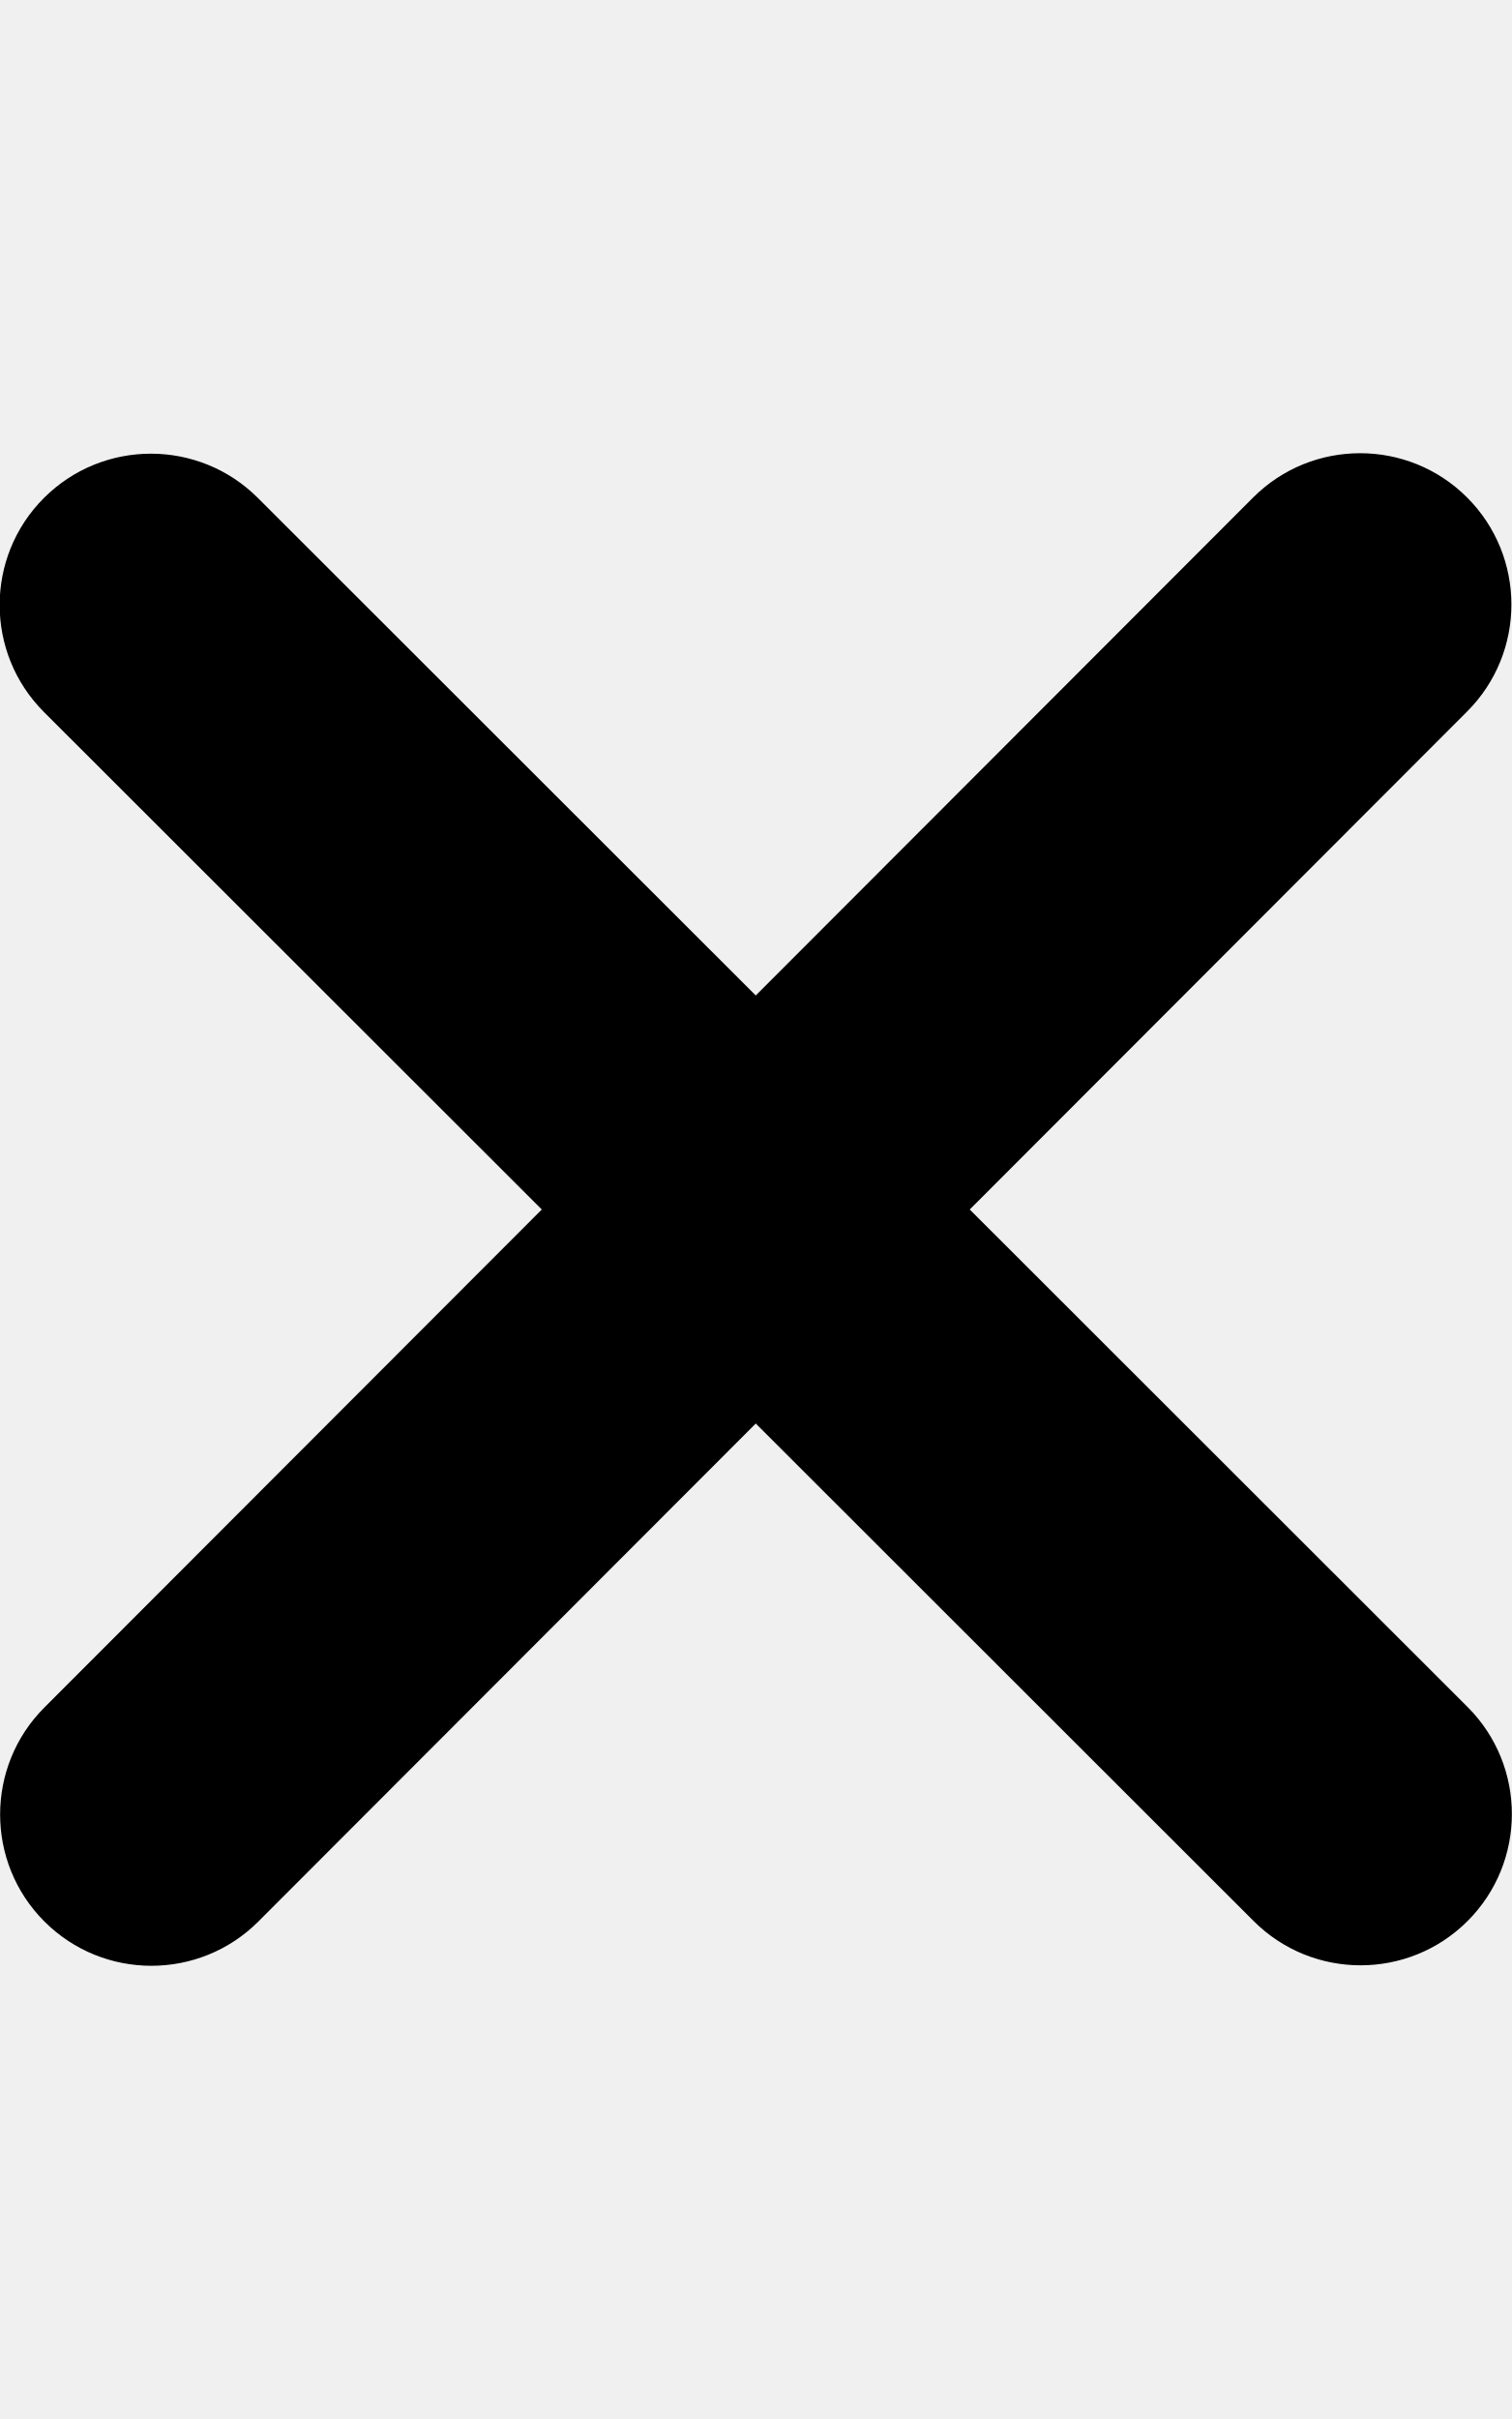
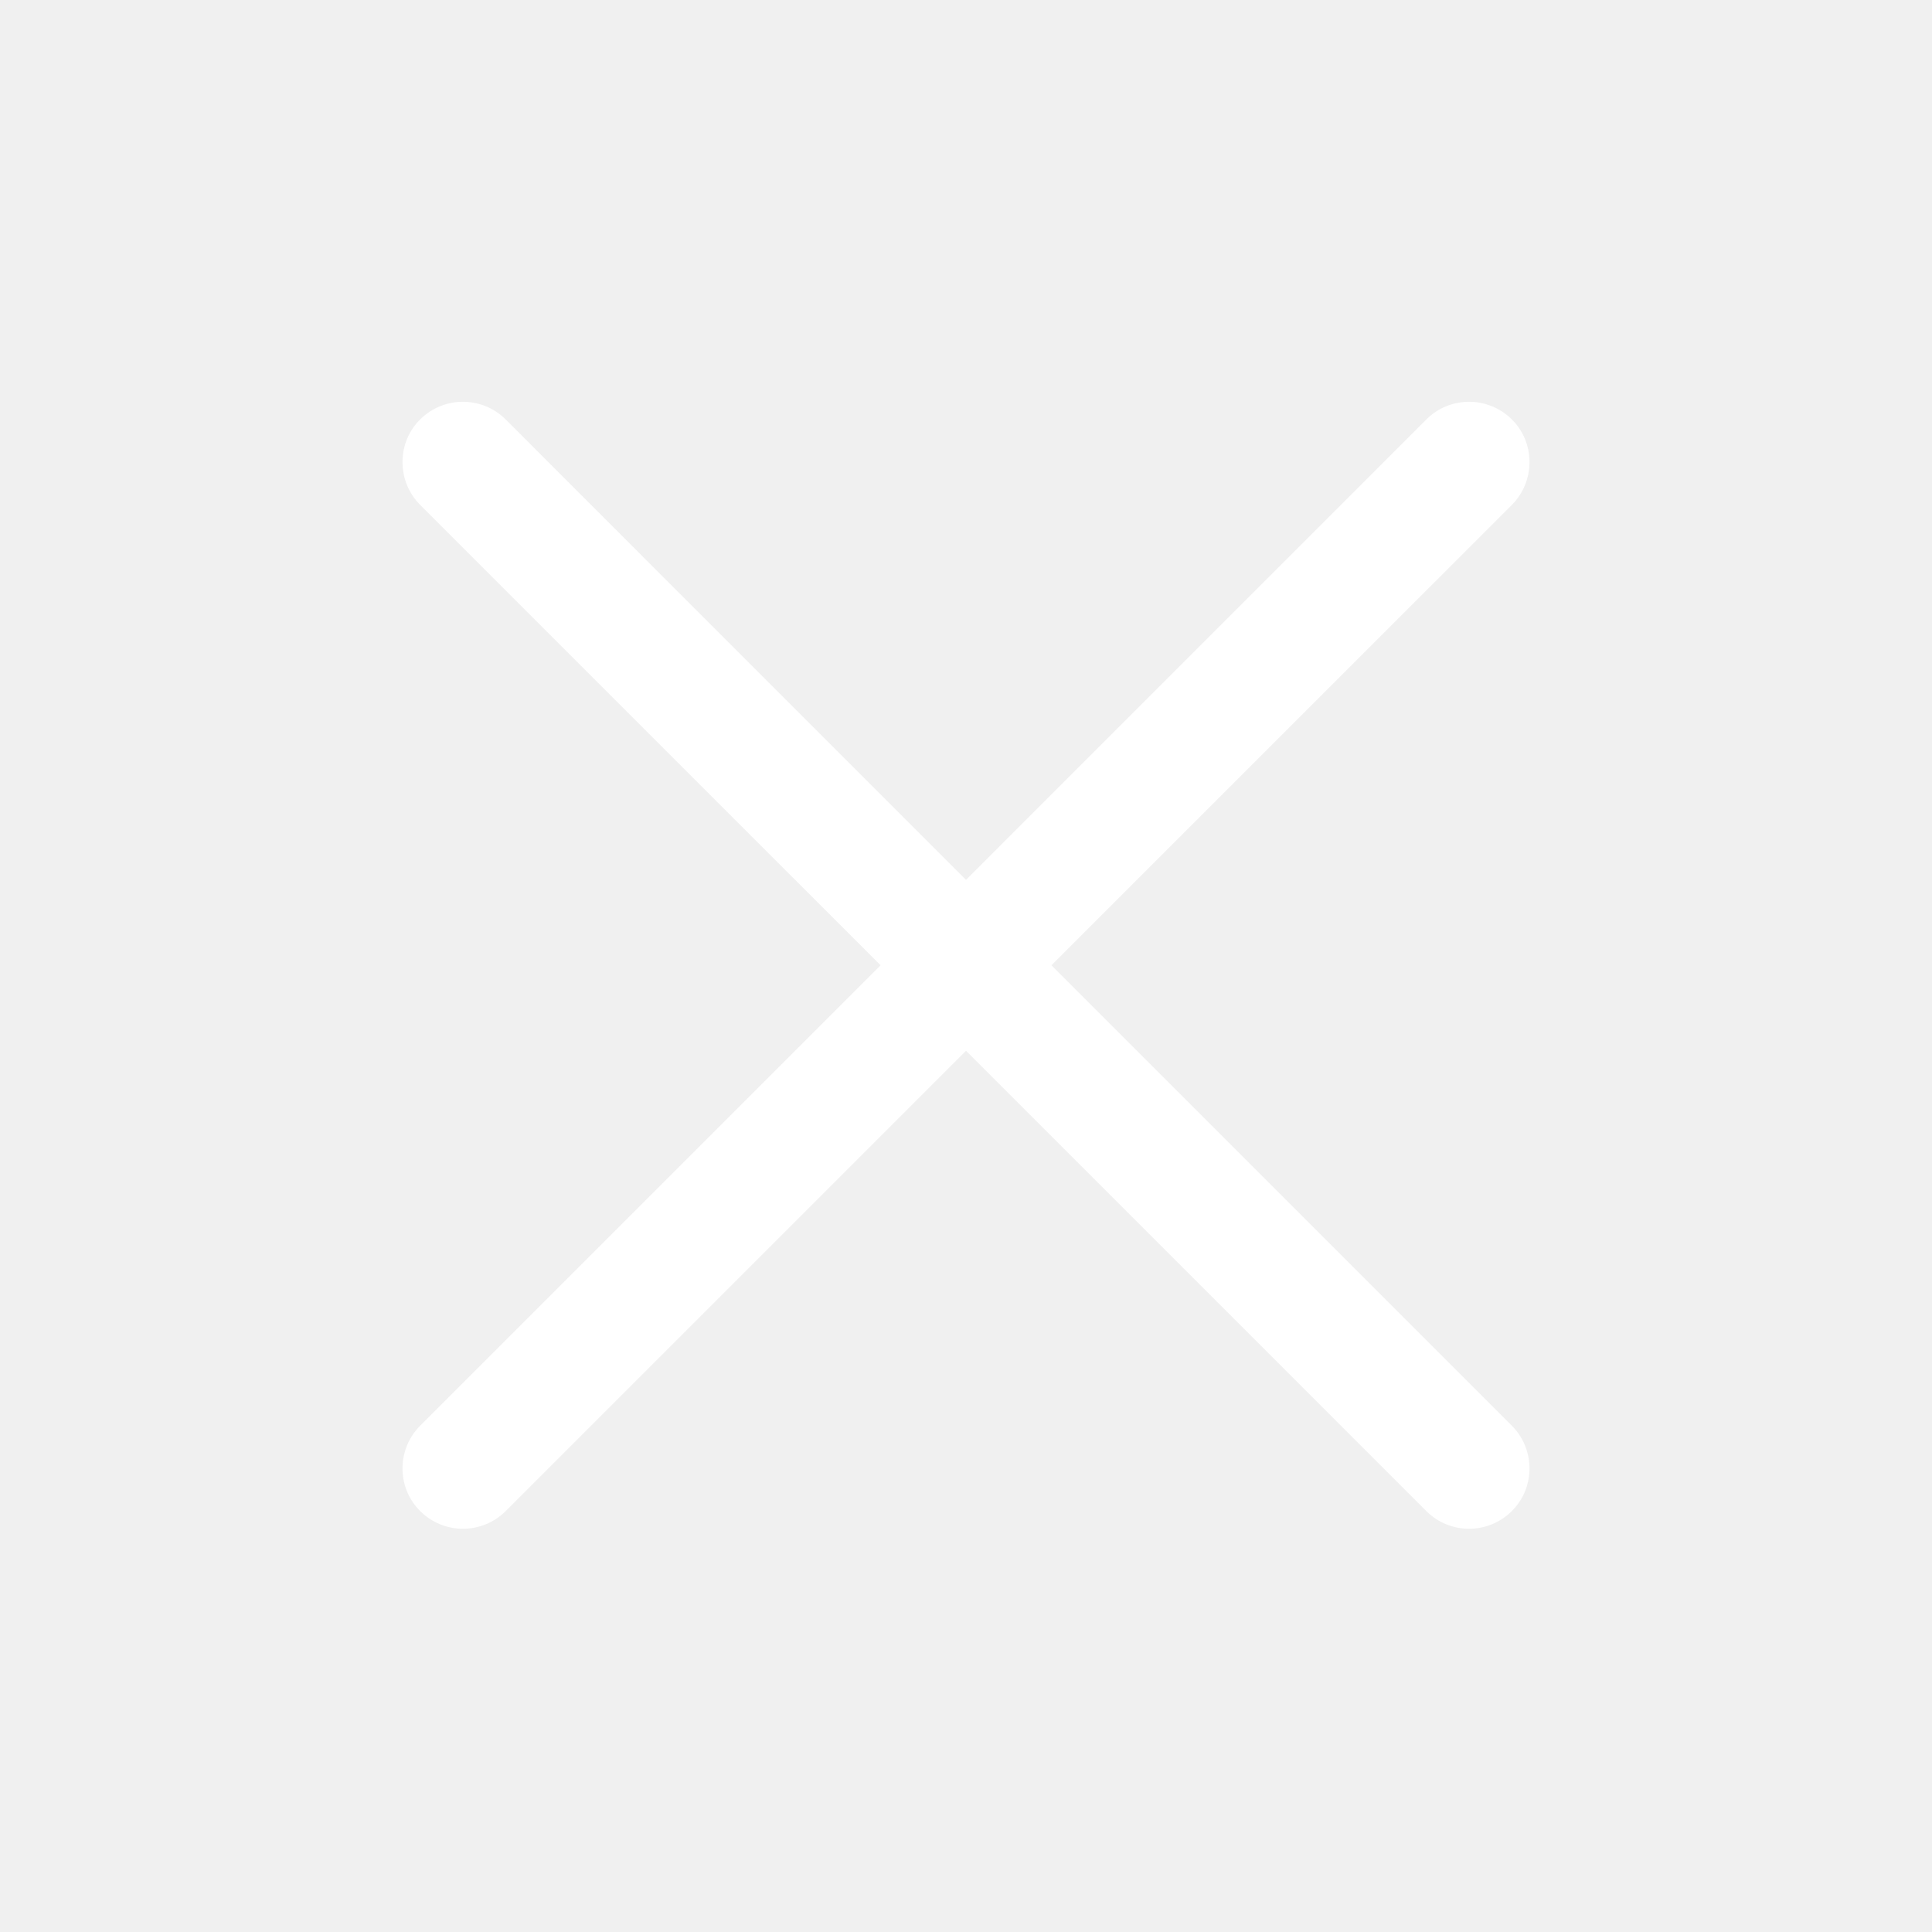
- <svg xmlns="http://www.w3.org/2000/svg" viewBox="0 0 320 512">
-   <path d="M310.6 150.6c12.5-12.5 12.5-32.8 0-45.3s-32.8-12.5-45.3 0L160 210.7 54.6 105.4c-12.5-12.5-32.8-12.5-45.3 0s-12.5 32.8 0 45.3L114.7 256 9.4 361.4c-12.5 12.5-12.5 32.8 0 45.3s32.8 12.5 45.3 0L160 301.3 265.4 406.6c12.5 12.5 32.8 12.5 45.3 0s12.5-32.8 0-45.3L205.3 256 310.6 150.6z" />
+ <svg xmlns="http://www.w3.org/2000/svg" clip-rule="evenodd" fill-rule="evenodd" stroke-linejoin="round" stroke-miterlimit="2" viewBox="0 0 24 24" fill="#ffffff">
+   <path d="m12 10.93 5.719-5.72c.146-.146.339-.219.531-.219.404 0 .75.324.75.749 0 .193-.073.385-.219.532l-5.72 5.719 5.719 5.719c.147.147.22.339.22.531 0 .427-.349.75-.75.75-.192 0-.385-.073-.531-.219l-5.719-5.719-5.719 5.719c-.146.146-.339.219-.531.219-.401 0-.75-.323-.75-.75 0-.192.073-.384.22-.531l5.719-5.719-5.72-5.719c-.146-.147-.219-.339-.219-.532 0-.425.346-.749.75-.749.192 0 .385.073.531.219z" />
</svg>
